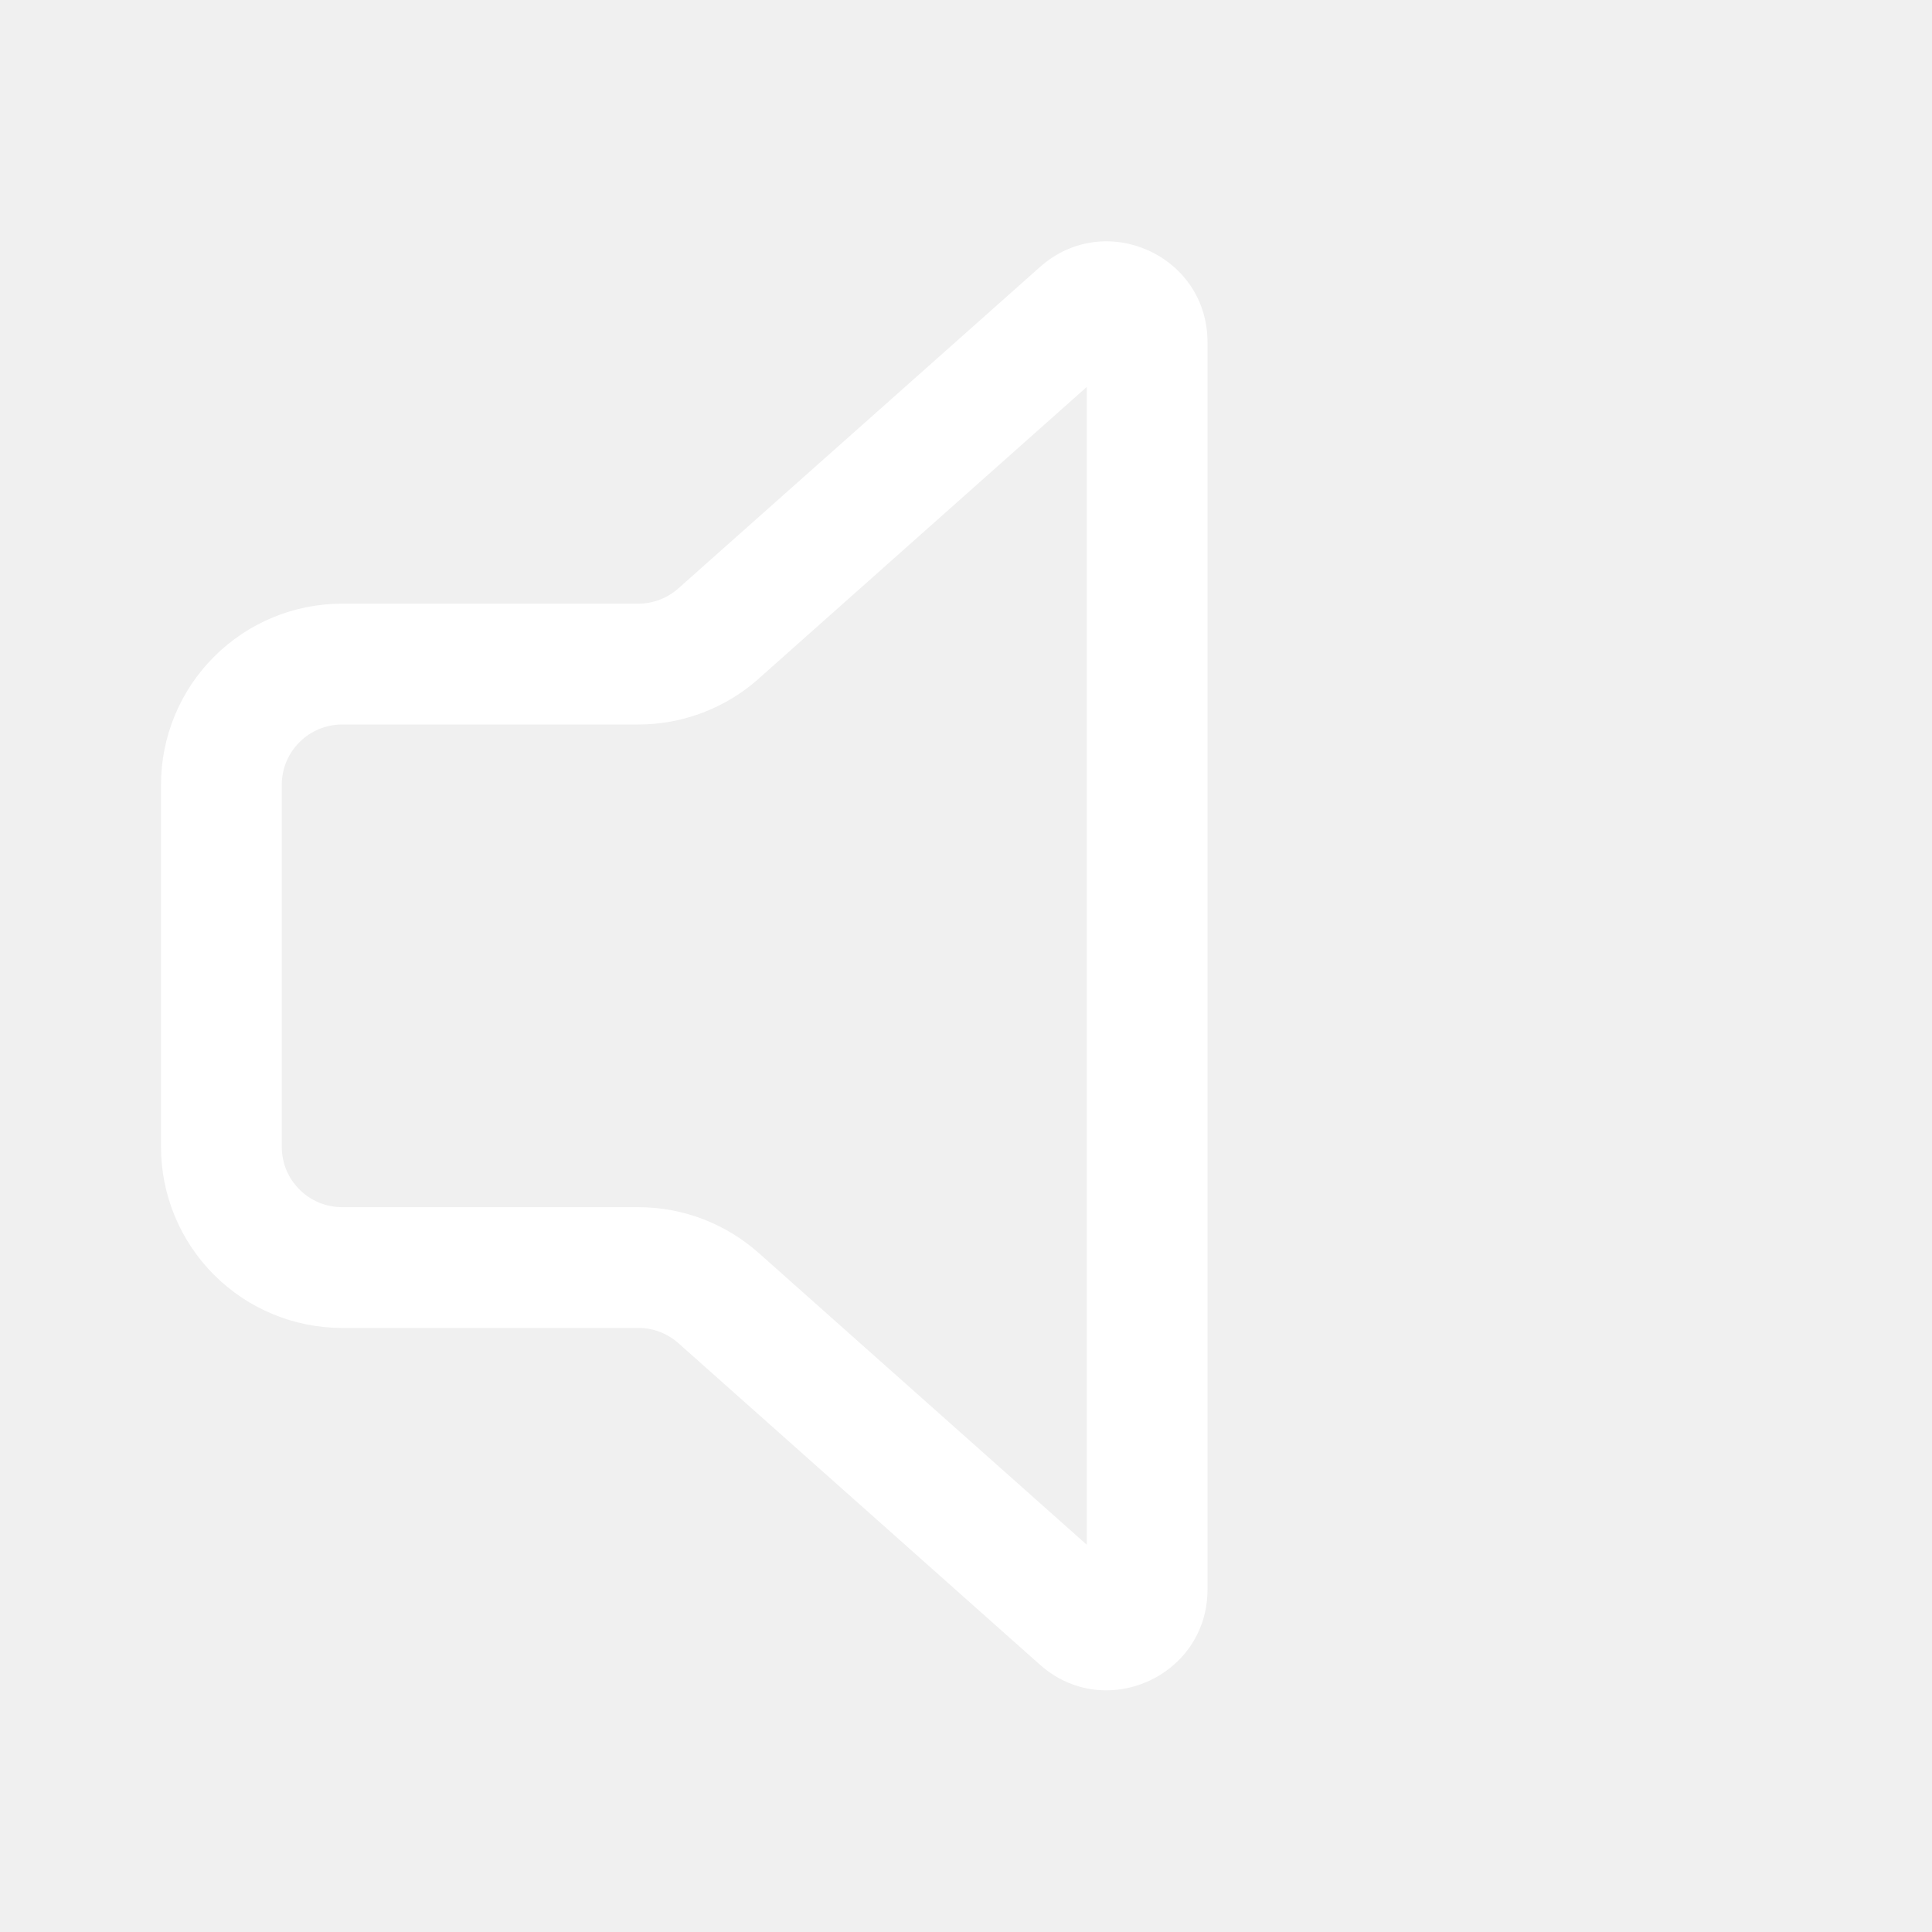
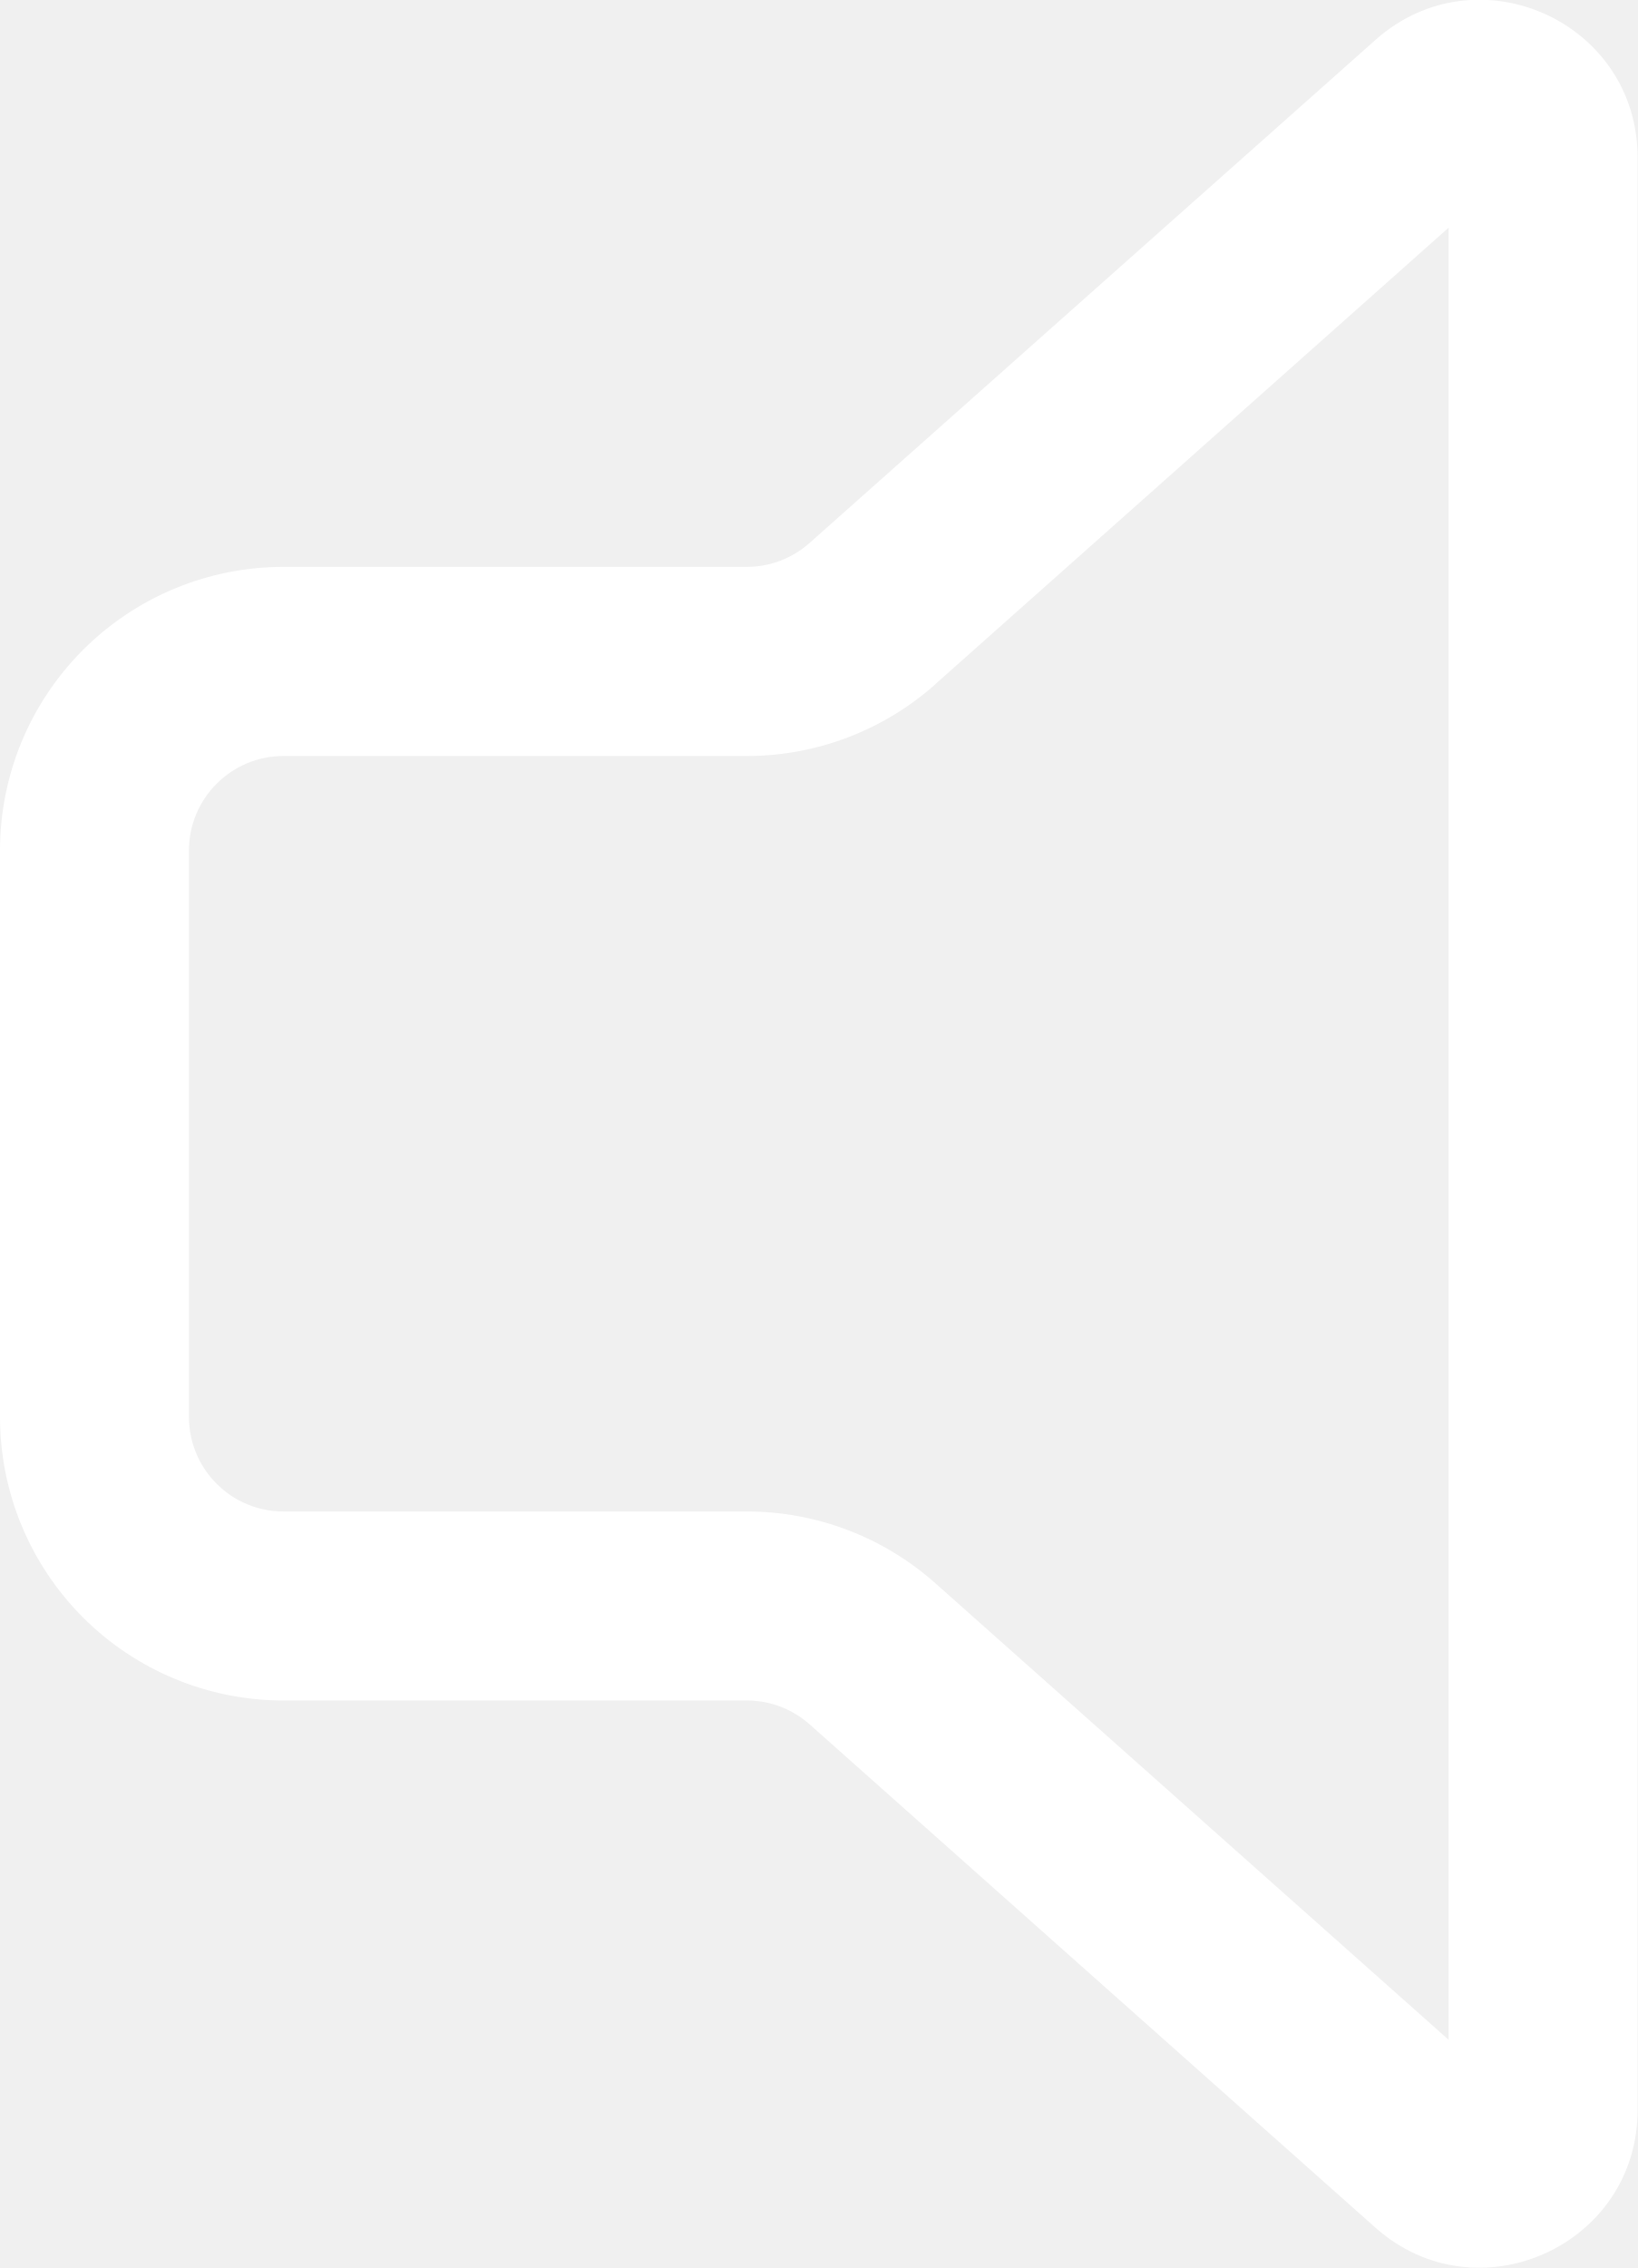
- <svg xmlns="http://www.w3.org/2000/svg" width="24" height="24" viewBox="0 0 24 24" fill="none">
-   <path d="M15 4.25C15 3.171 13.726 2.6 12.92 3.316L8.427 7.309C8.29 7.431 8.113 7.499 7.929 7.499H4.25C3.653 7.499 3.081 7.736 2.659 8.158C2.237 8.58 2 9.152 2 9.749V14.246C2 14.843 2.237 15.415 2.659 15.837C3.081 16.259 3.653 16.496 4.25 16.496H7.93C8.114 16.496 8.291 16.564 8.428 16.686L12.919 20.68C13.725 21.396 15 20.824 15 19.746V4.25ZM9.425 8.43L13.5 4.807V19.189L9.425 15.565C9.013 15.199 8.481 14.996 7.93 14.996H4.25C4.051 14.996 3.86 14.917 3.72 14.776C3.579 14.636 3.5 14.445 3.5 14.246V9.75C3.5 9.551 3.579 9.36 3.72 9.22C3.86 9.079 4.051 9 4.25 9H7.93C8.481 9 9.013 8.797 9.425 8.431V8.43Z" fill="white" />
+ <svg xmlns="http://www.w3.org/2000/svg" width="13" height="18" viewBox="0 0 13 18" fill="none">
+   <path d="M13 1.25C13 0.171 11.726 -0.4 10.92 0.316L6.427 4.309C6.29 4.431 6.113 4.499 5.929 4.499H2.25C1.653 4.499 1.081 4.736 0.659 5.158C0.237 5.58 0 6.152 0 6.749V11.246C0 11.843 0.237 12.415 0.659 12.837C1.081 13.259 1.653 13.496 2.25 13.496H5.93C6.114 13.496 6.291 13.564 6.428 13.686L10.919 17.68C11.725 18.396 13 17.824 13 16.746V1.25V1.25ZM7.425 5.43L11.5 1.807V16.189L7.425 12.565C7.013 12.199 6.481 11.996 5.93 11.996H2.25C2.051 11.996 1.86 11.917 1.72 11.776C1.579 11.636 1.5 11.445 1.5 11.246V6.75C1.5 6.551 1.579 6.36 1.72 6.22C1.86 6.079 2.051 6 2.25 6H5.93C6.481 6 7.013 5.797 7.425 5.431V5.43Z" fill="white" />
</svg>
